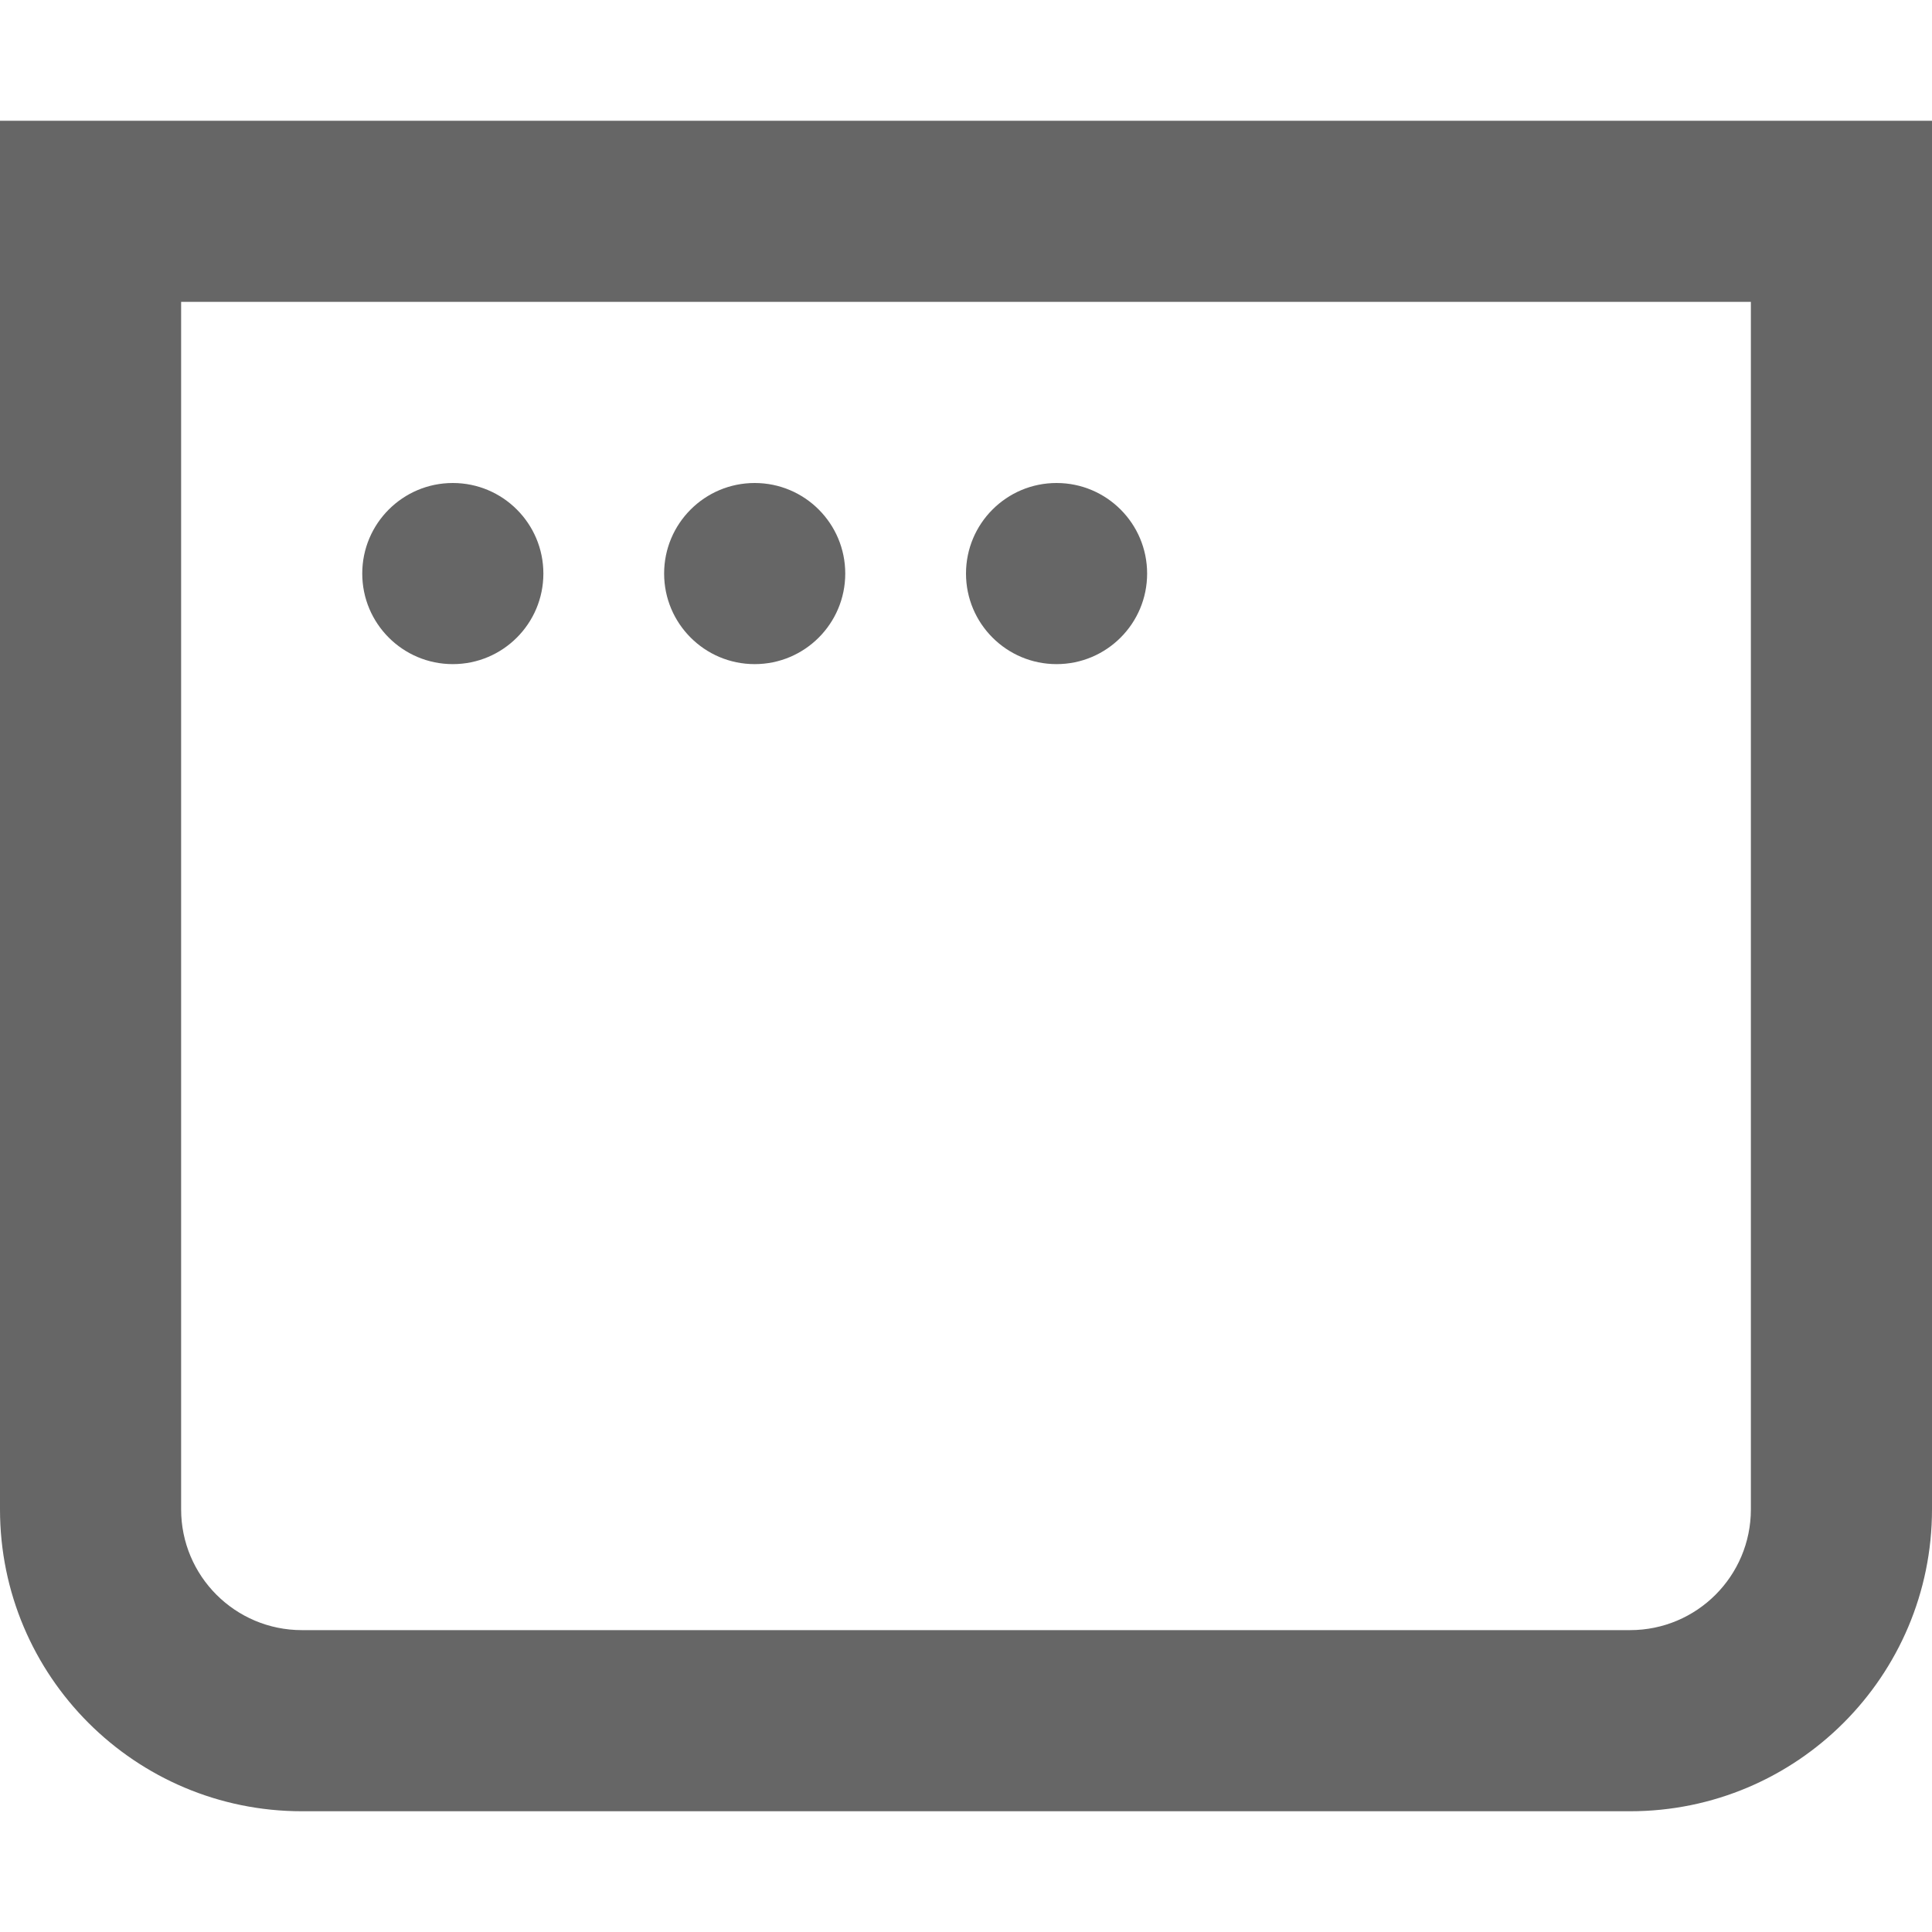
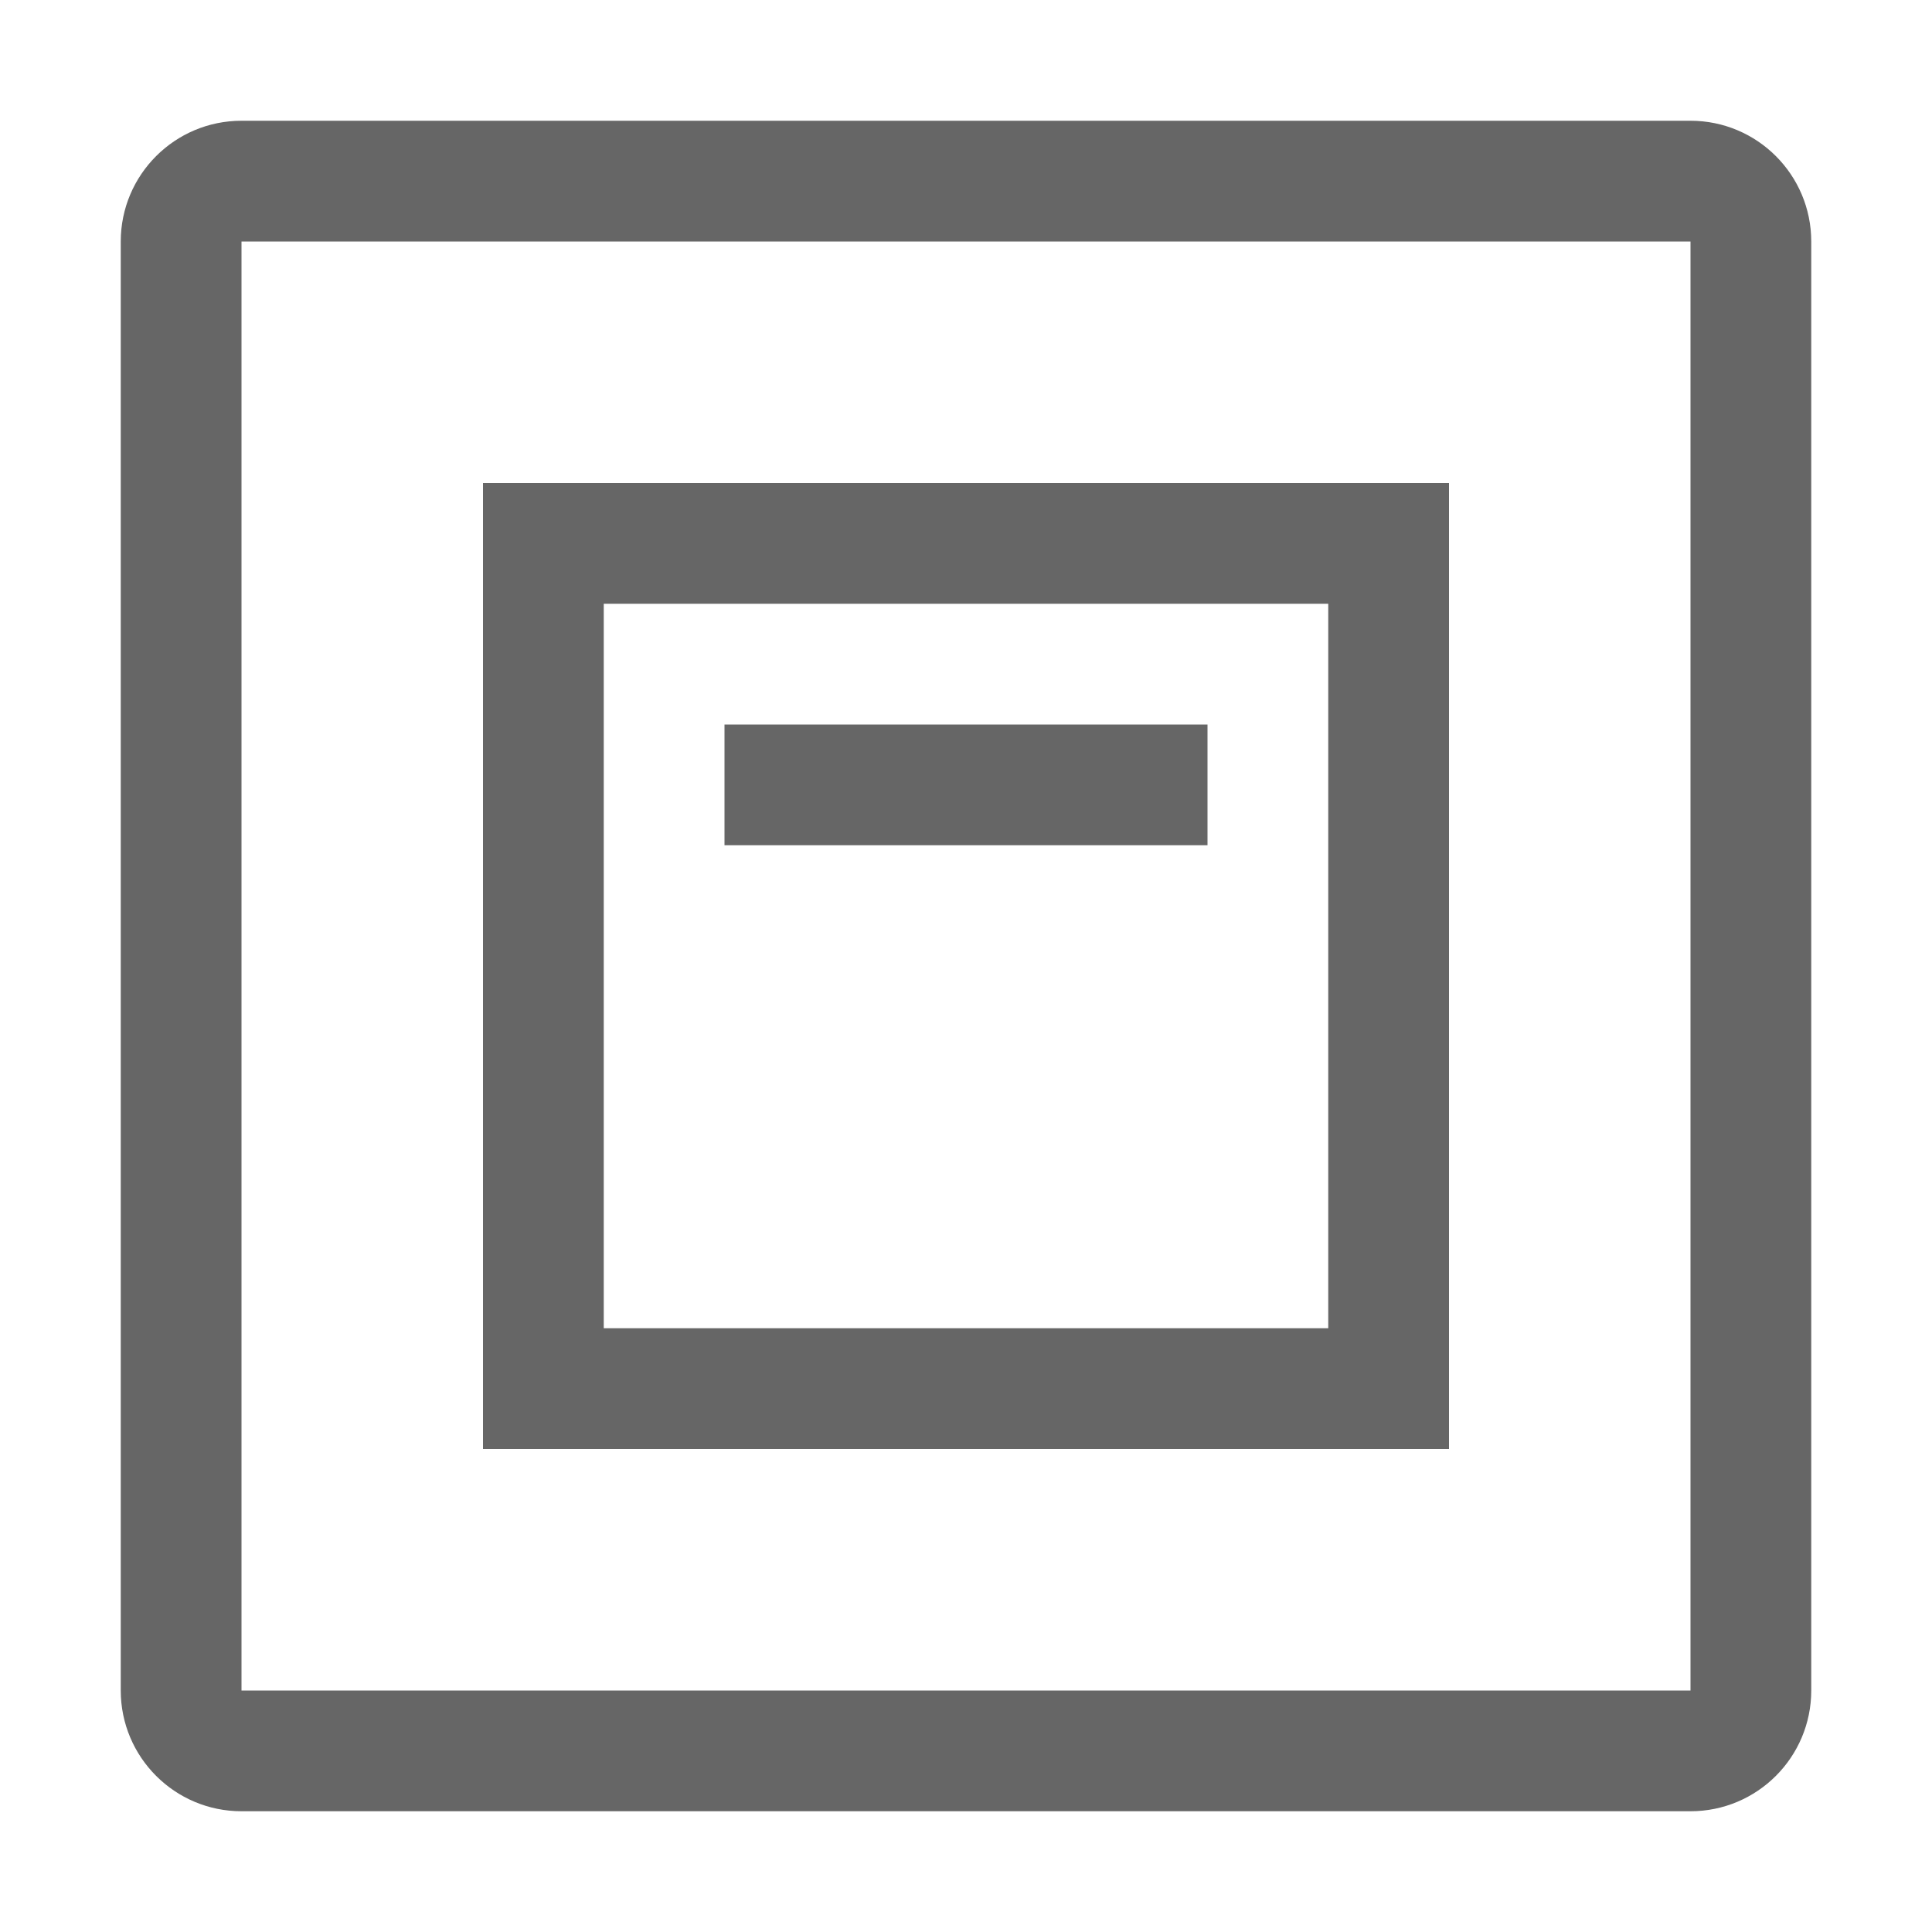
<svg xmlns="http://www.w3.org/2000/svg" fill="none" viewBox="0 0 16 16">
-   <path fill-rule="evenodd" clip-rule="evenodd" d="M1.5 2.5h13v10a1 1 0 0 1-1 1h-11a1 1 0 0 1-1-1zM0 1h16v11.5a2.5 2.5 0 0 1-2.5 2.5h-11A2.5 2.5 0 0 1 0 12.5zm3.75 4.5a.75.75 0 1 0 0-1.5.75.75 0 0 0 0 1.5M7 4.75a.75.75 0 1 1-1.5 0 .75.75 0 0 1 1.5 0m1.75.75a.75.75 0 1 0 0-1.5.75.75 0 0 0 0 1.5" fill="#666" />
+   <path fill-rule="evenodd" clip-rule="evenodd" d="M2 1a1 1 0 00-1 1v12a1 1 0 001 1h12a1 1 0 001-1V2a1 1 0 00-1-1H2zm0 1h12v12H2V2zm2 2v8h8V4H4zm1 1h6v6H5V5zm1 1v1h4V6H6z" fill="#666" />
</svg>
